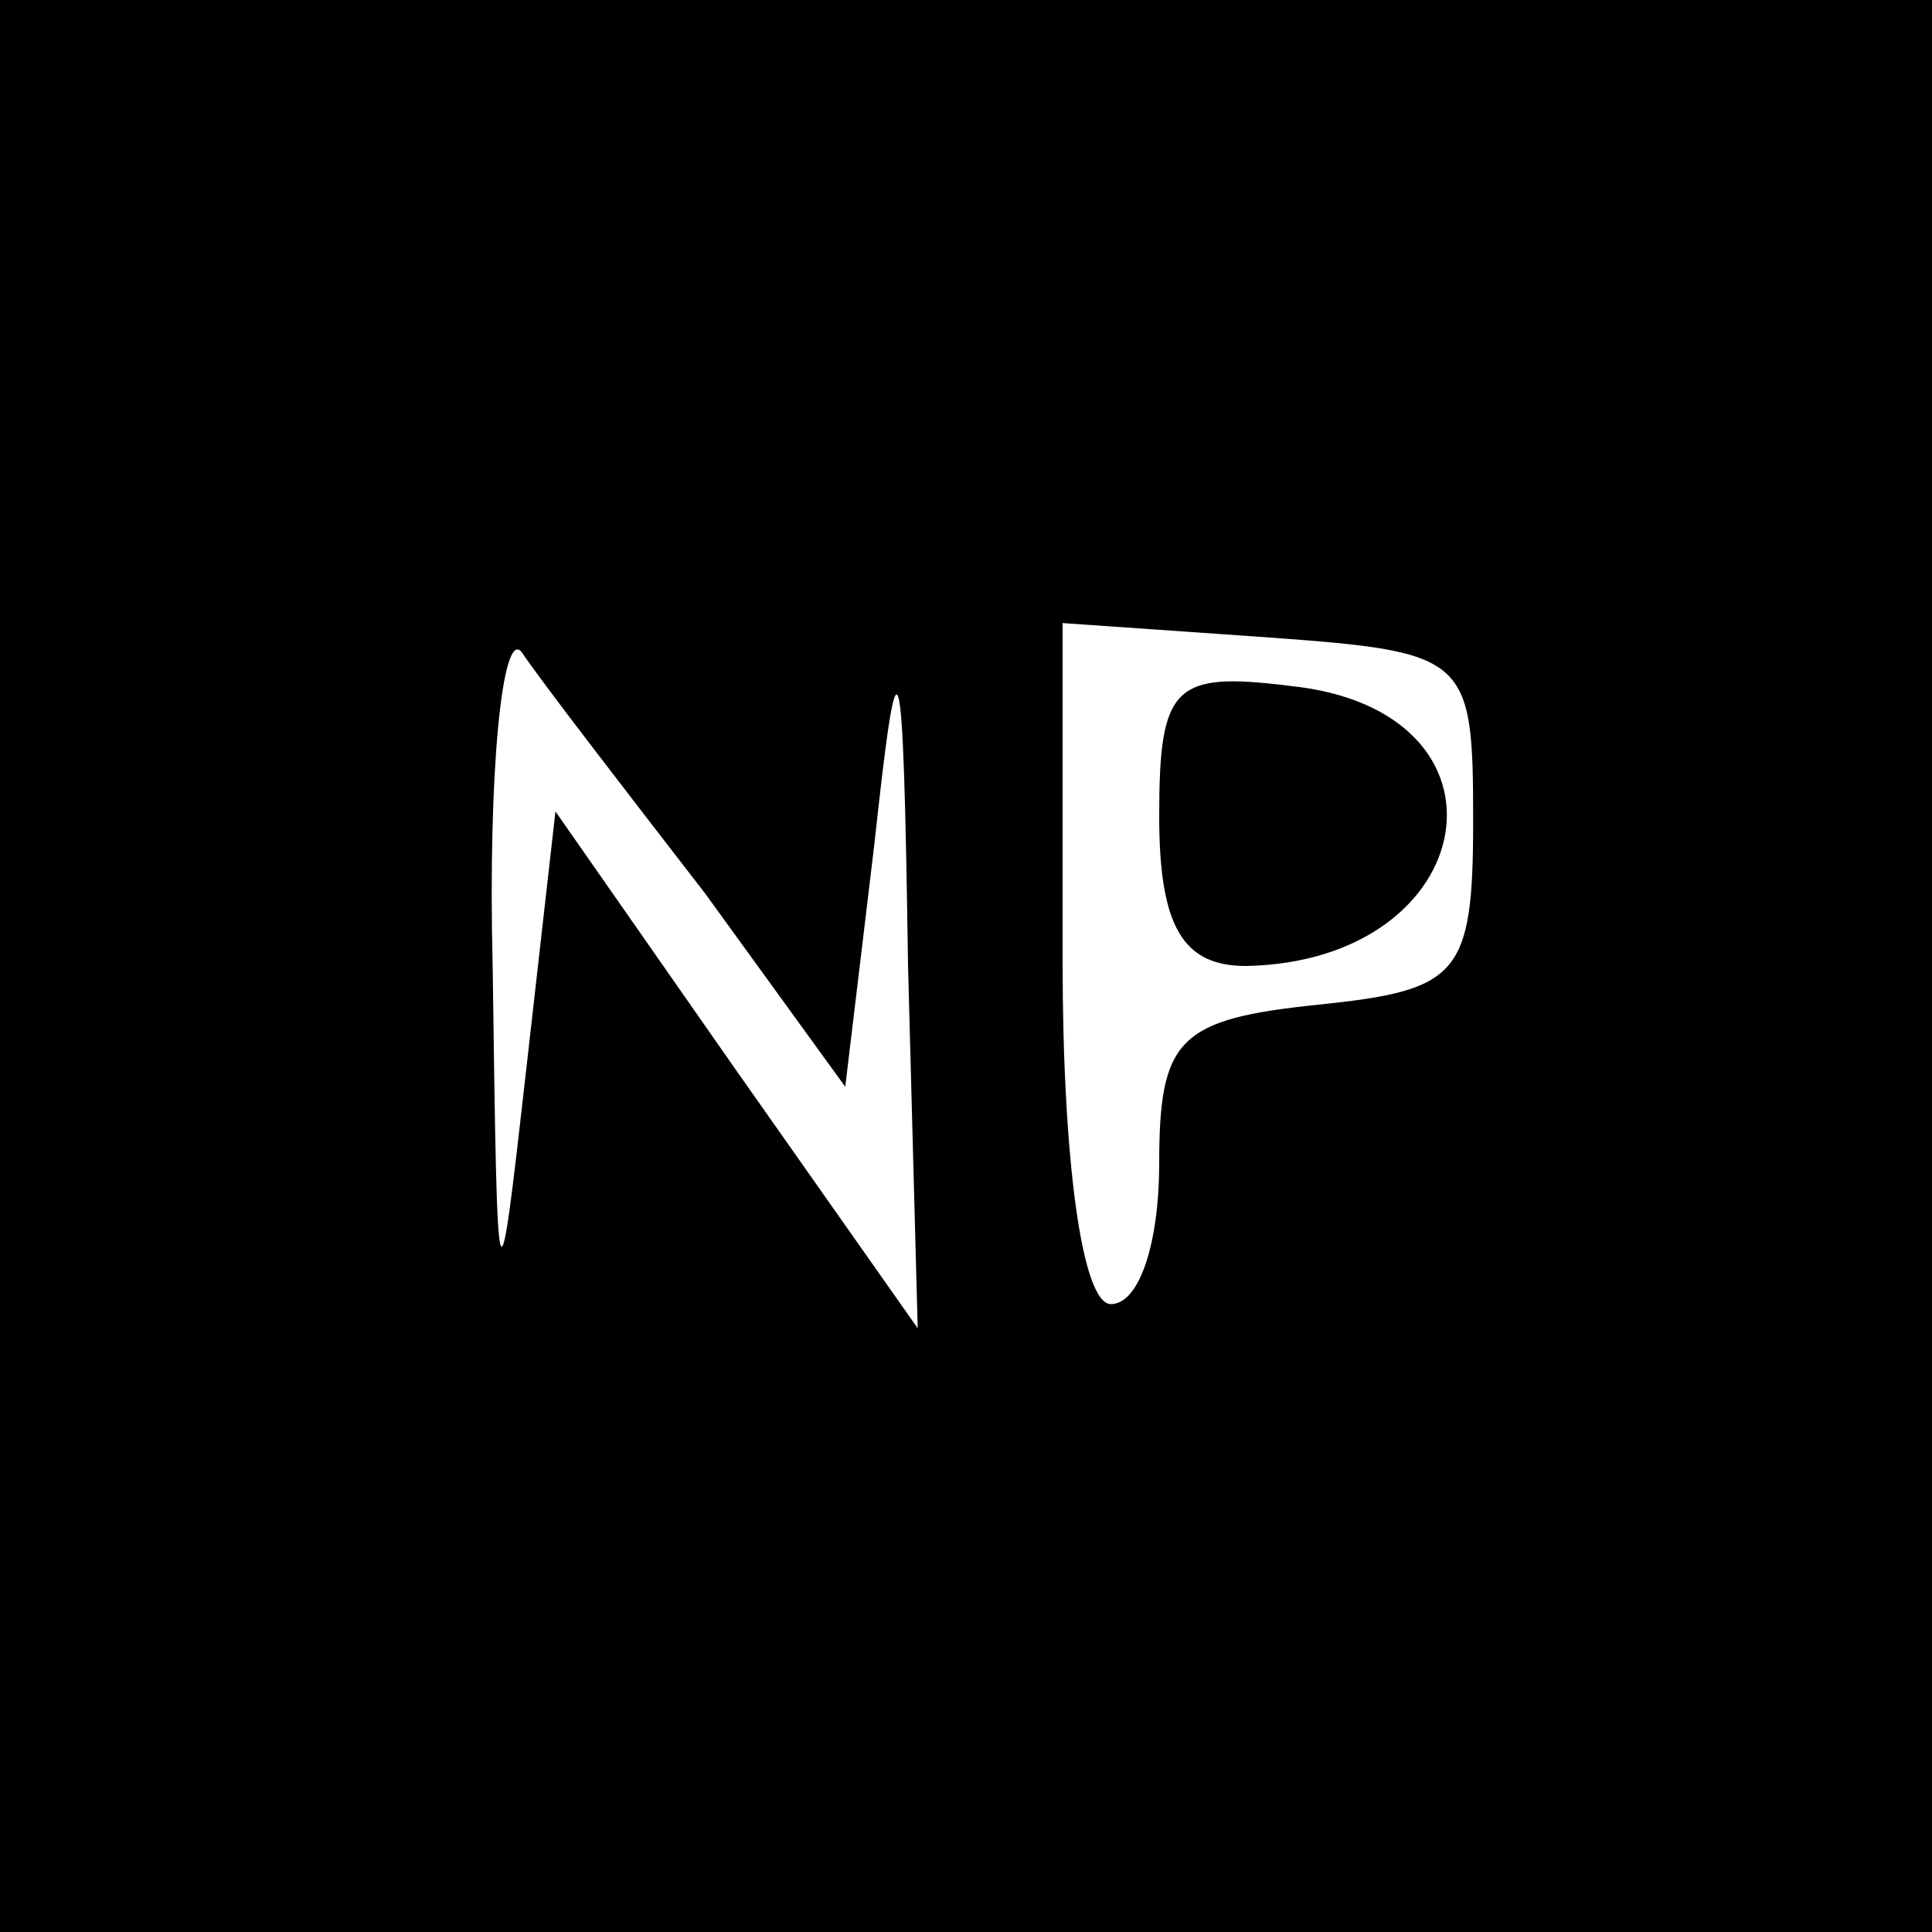
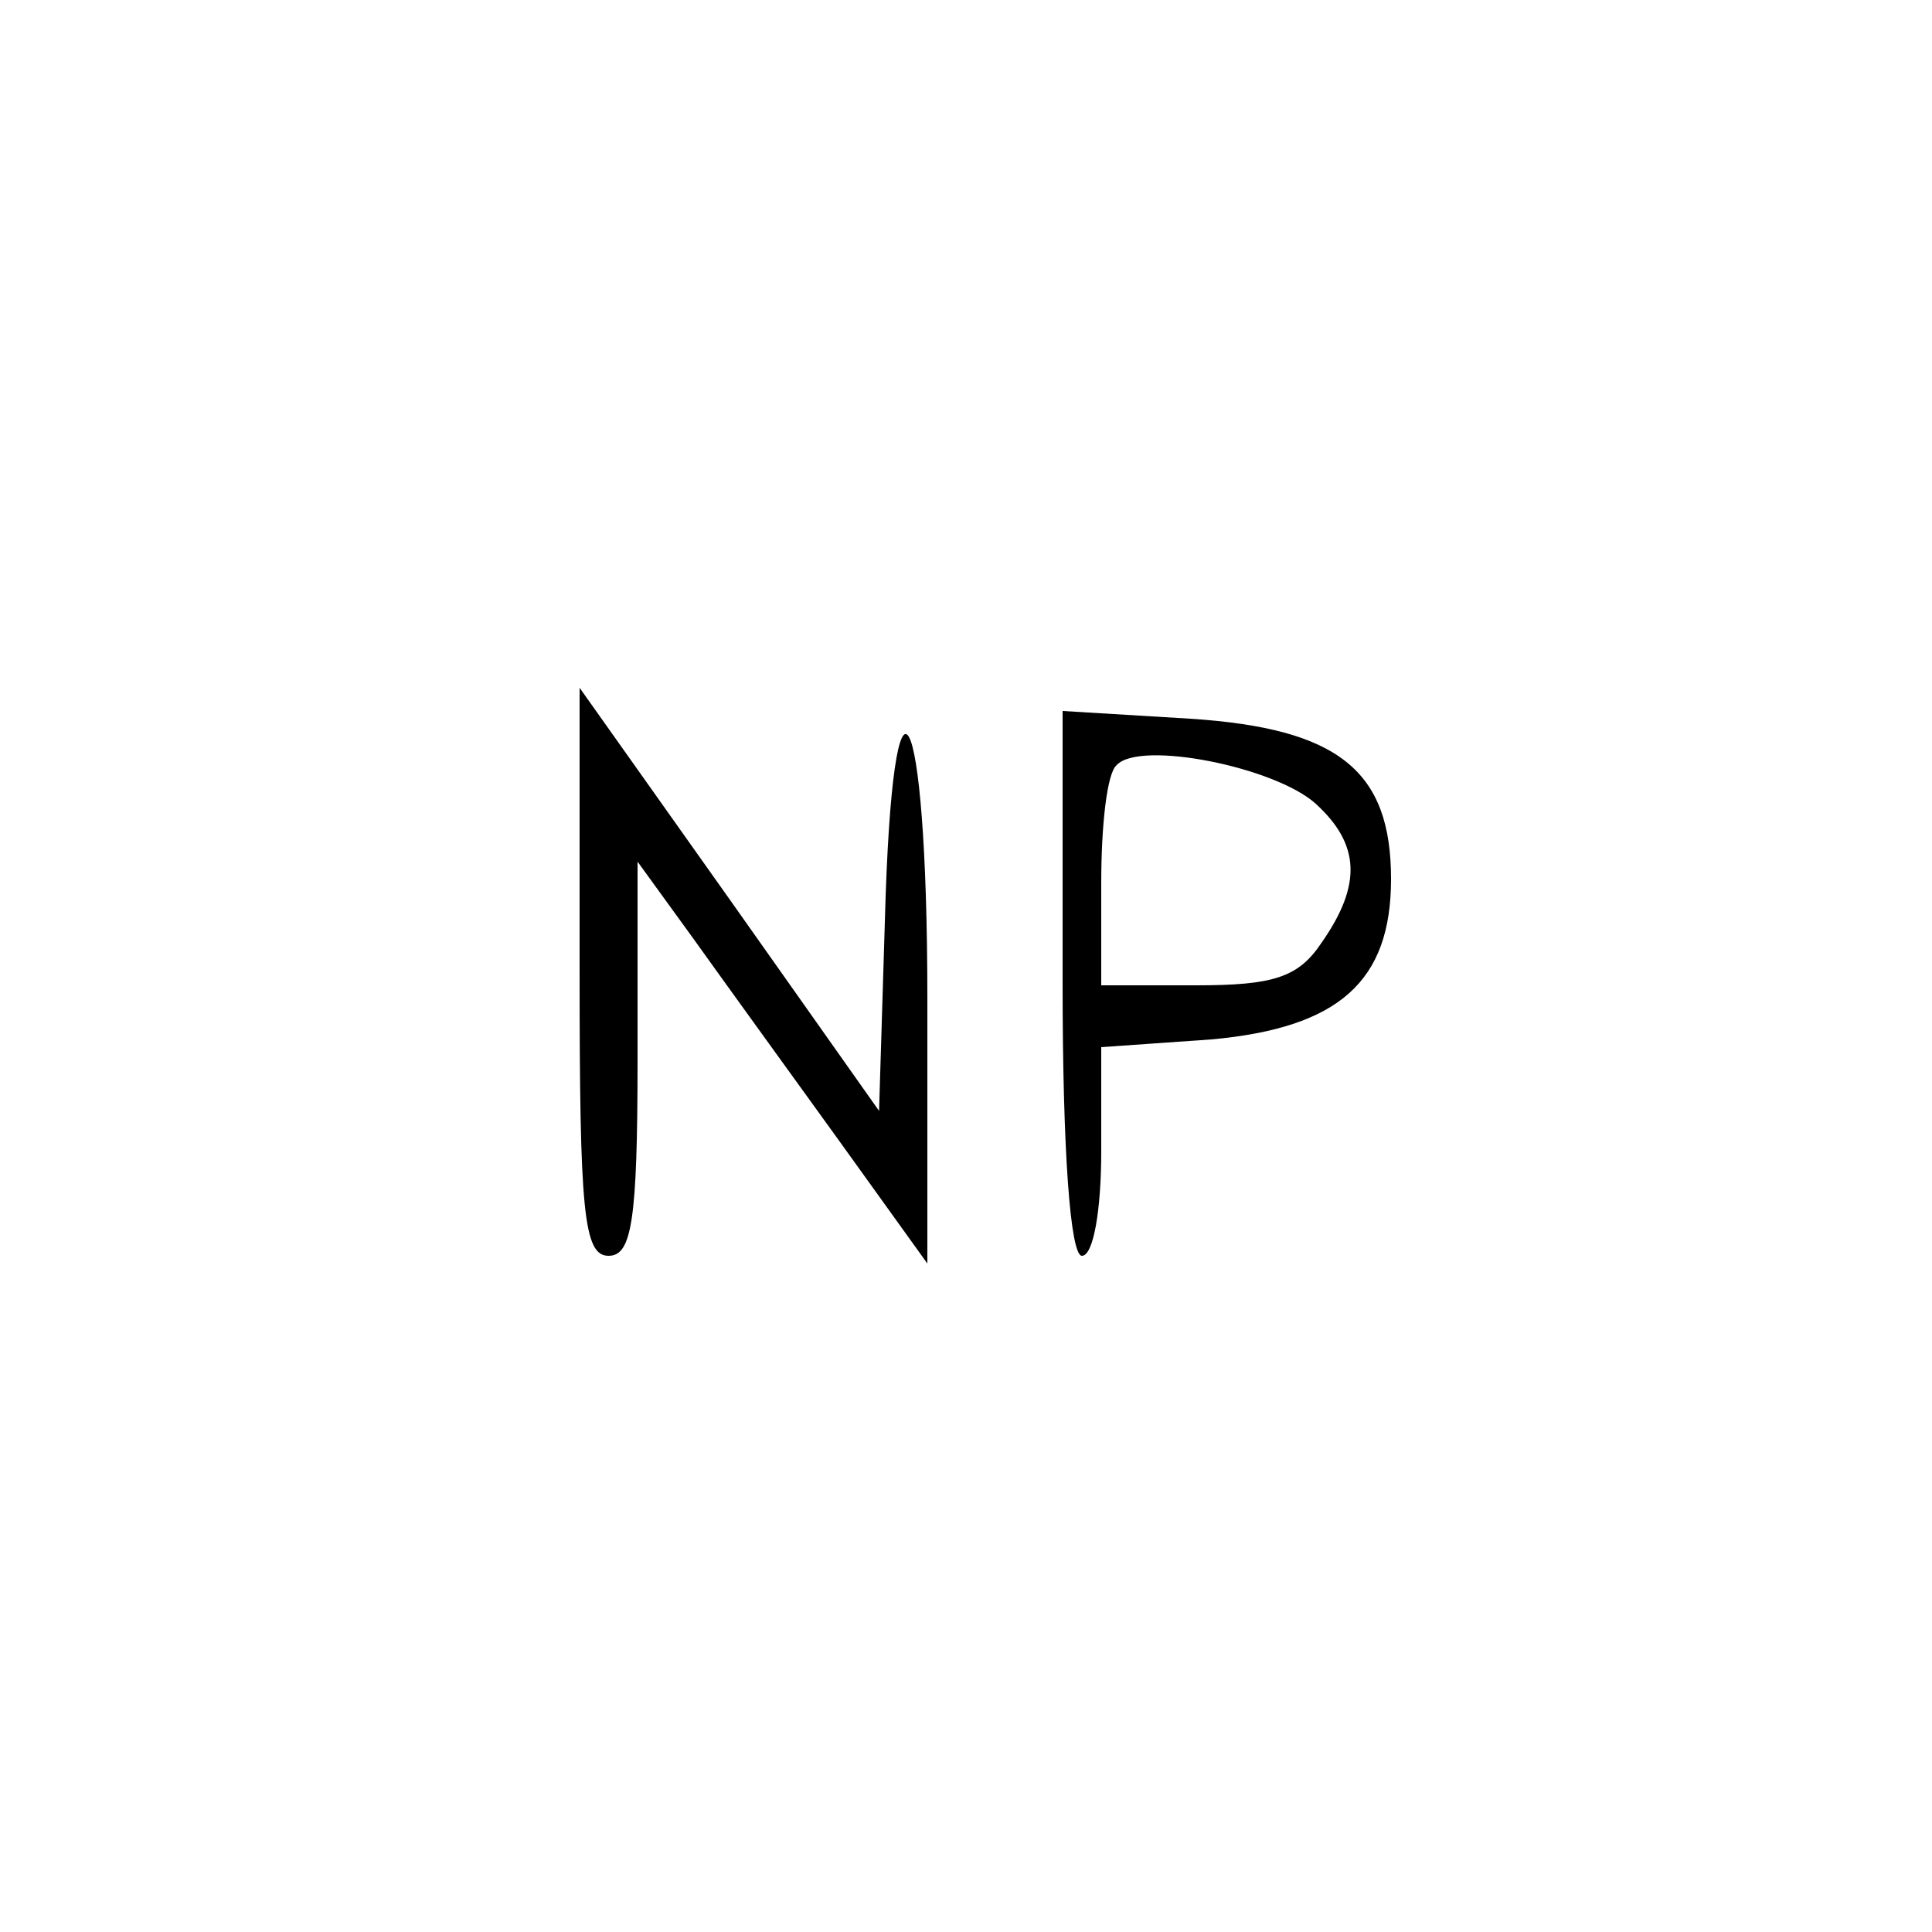
- <svg xmlns="http://www.w3.org/2000/svg" version="1.0" width="40pt" height="40pt" viewBox="0 0 40 40" preserveAspectRatio="xMidYMid meet">
-   <g transform="translate(0,40) scale(0.1,-0.1)" fill="#000000" stroke="none">
-     <path d="M0 200 l0 -200 200 0 200 0 0 200 0 200 -200 0 -200 0 0 -200z m146 15 l29 -40 6 50 c5 46 6 44 7 -25 l2 -75 -38 54 -37 53 -6 -53 c-6 -53 -6 -52 -7 21 -1 40 2 70 6 65 4 -6 21 -28 38 -50z m159 15 c0 -32 -3 -35 -32 -38 -29 -3 -33 -7 -33 -33 0 -16 -4 -29 -10 -29 -6 0 -10 30 -10 71 l0 70 43 -3 c41 -3 42 -4 42 -38z" />
-     <path d="M240 231 c0 -23 5 -31 18 -31 49 1 58 53 9 58 -24 3 -27 0 -27 -27z" />
+ <svg xmlns="http://www.w3.org/2000/svg" version="1.0" width="100pt" height="100pt" viewBox="0 0 100 100" preserveAspectRatio="xMidYMid meet">
+   <g transform="translate(0,100) scale(0.1,-0.1)" fill="#000000" stroke="none">
+     <path d="M300 497 c0 -124 2 -147 15 -147 12 0 15 18 15 102 l0 102 29 -40 c15 -21 49 -68 75 -104 l46 -64 0 137 c0 158 -18 190 -22 40 l-3 -98 -77 109 -78 110 0 -147z" />
+     <path d="M550 491 c0 -87 4 -141 10 -141 6 0 10 24 10 54 l0 54 57 4 c66 6 93 30 93 83 0 56 -27 78 -104 83 l-66 4 0 -141z m131 93 c23 -21 24 -42 3 -72 -12 -18 -25 -22 -65 -22 l-49 0 0 53 c0 30 3 57 8 61 12 13 82 -1 103 -20z" />
  </g>
</svg>
